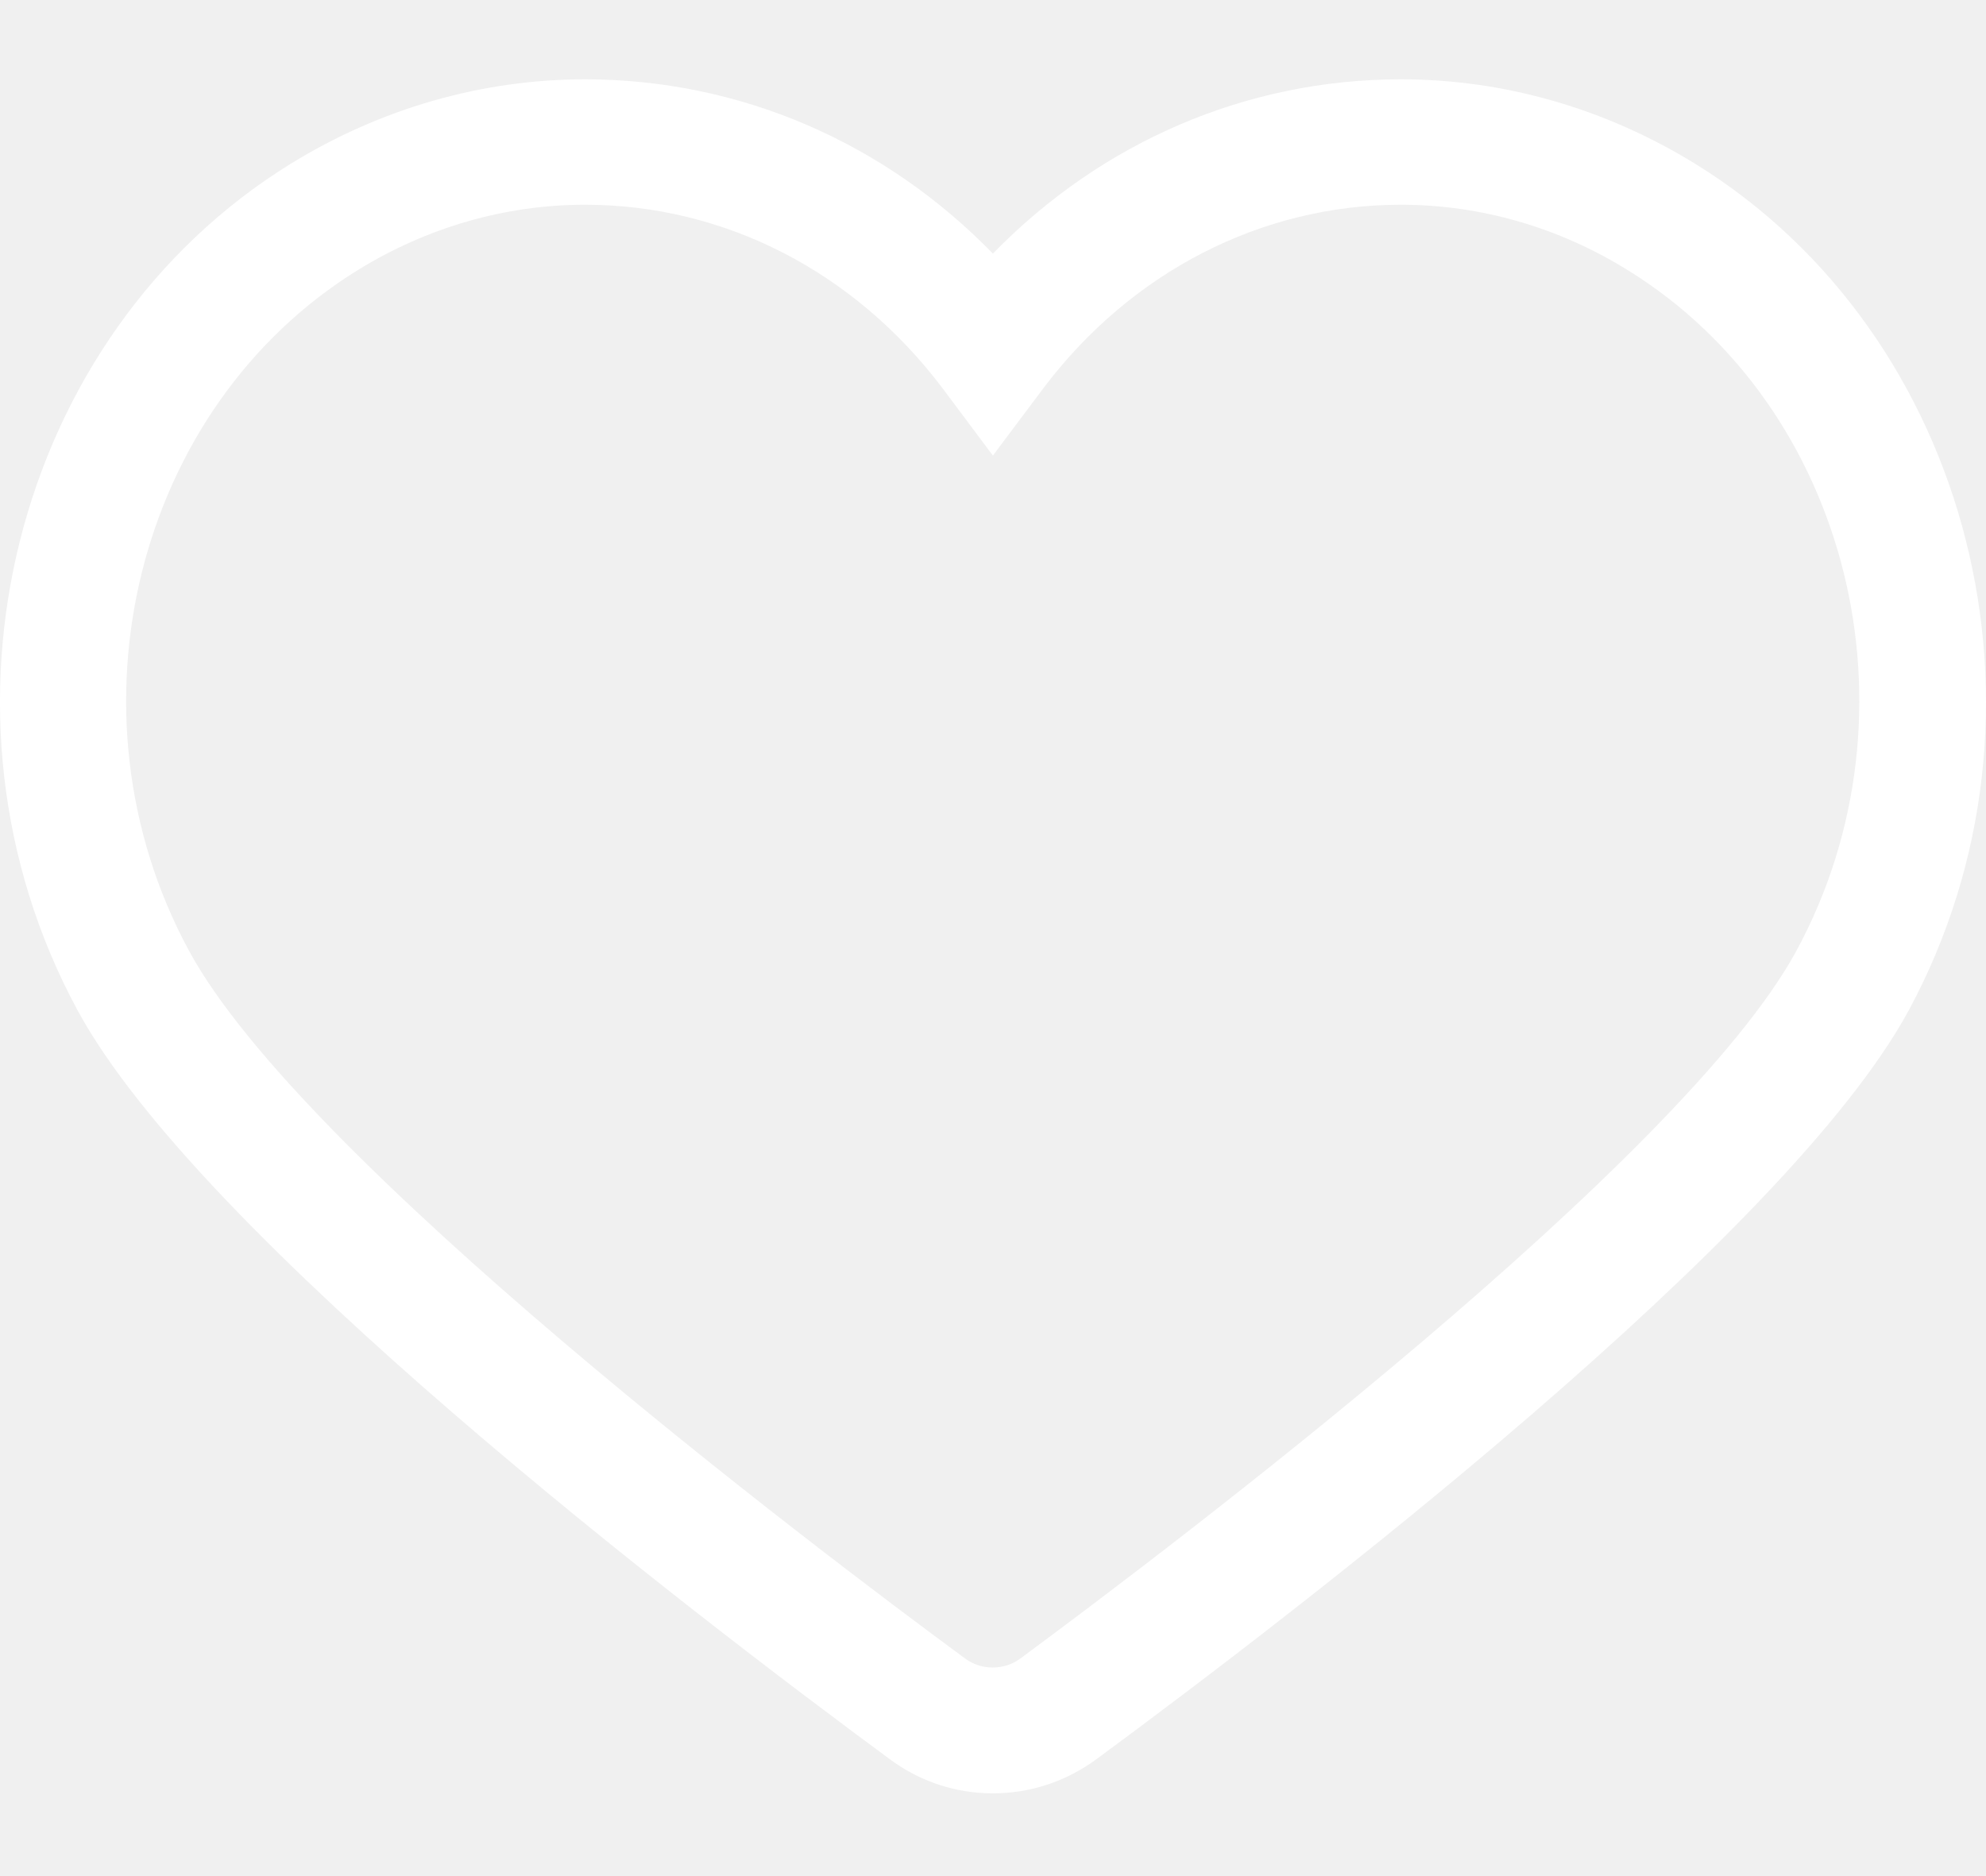
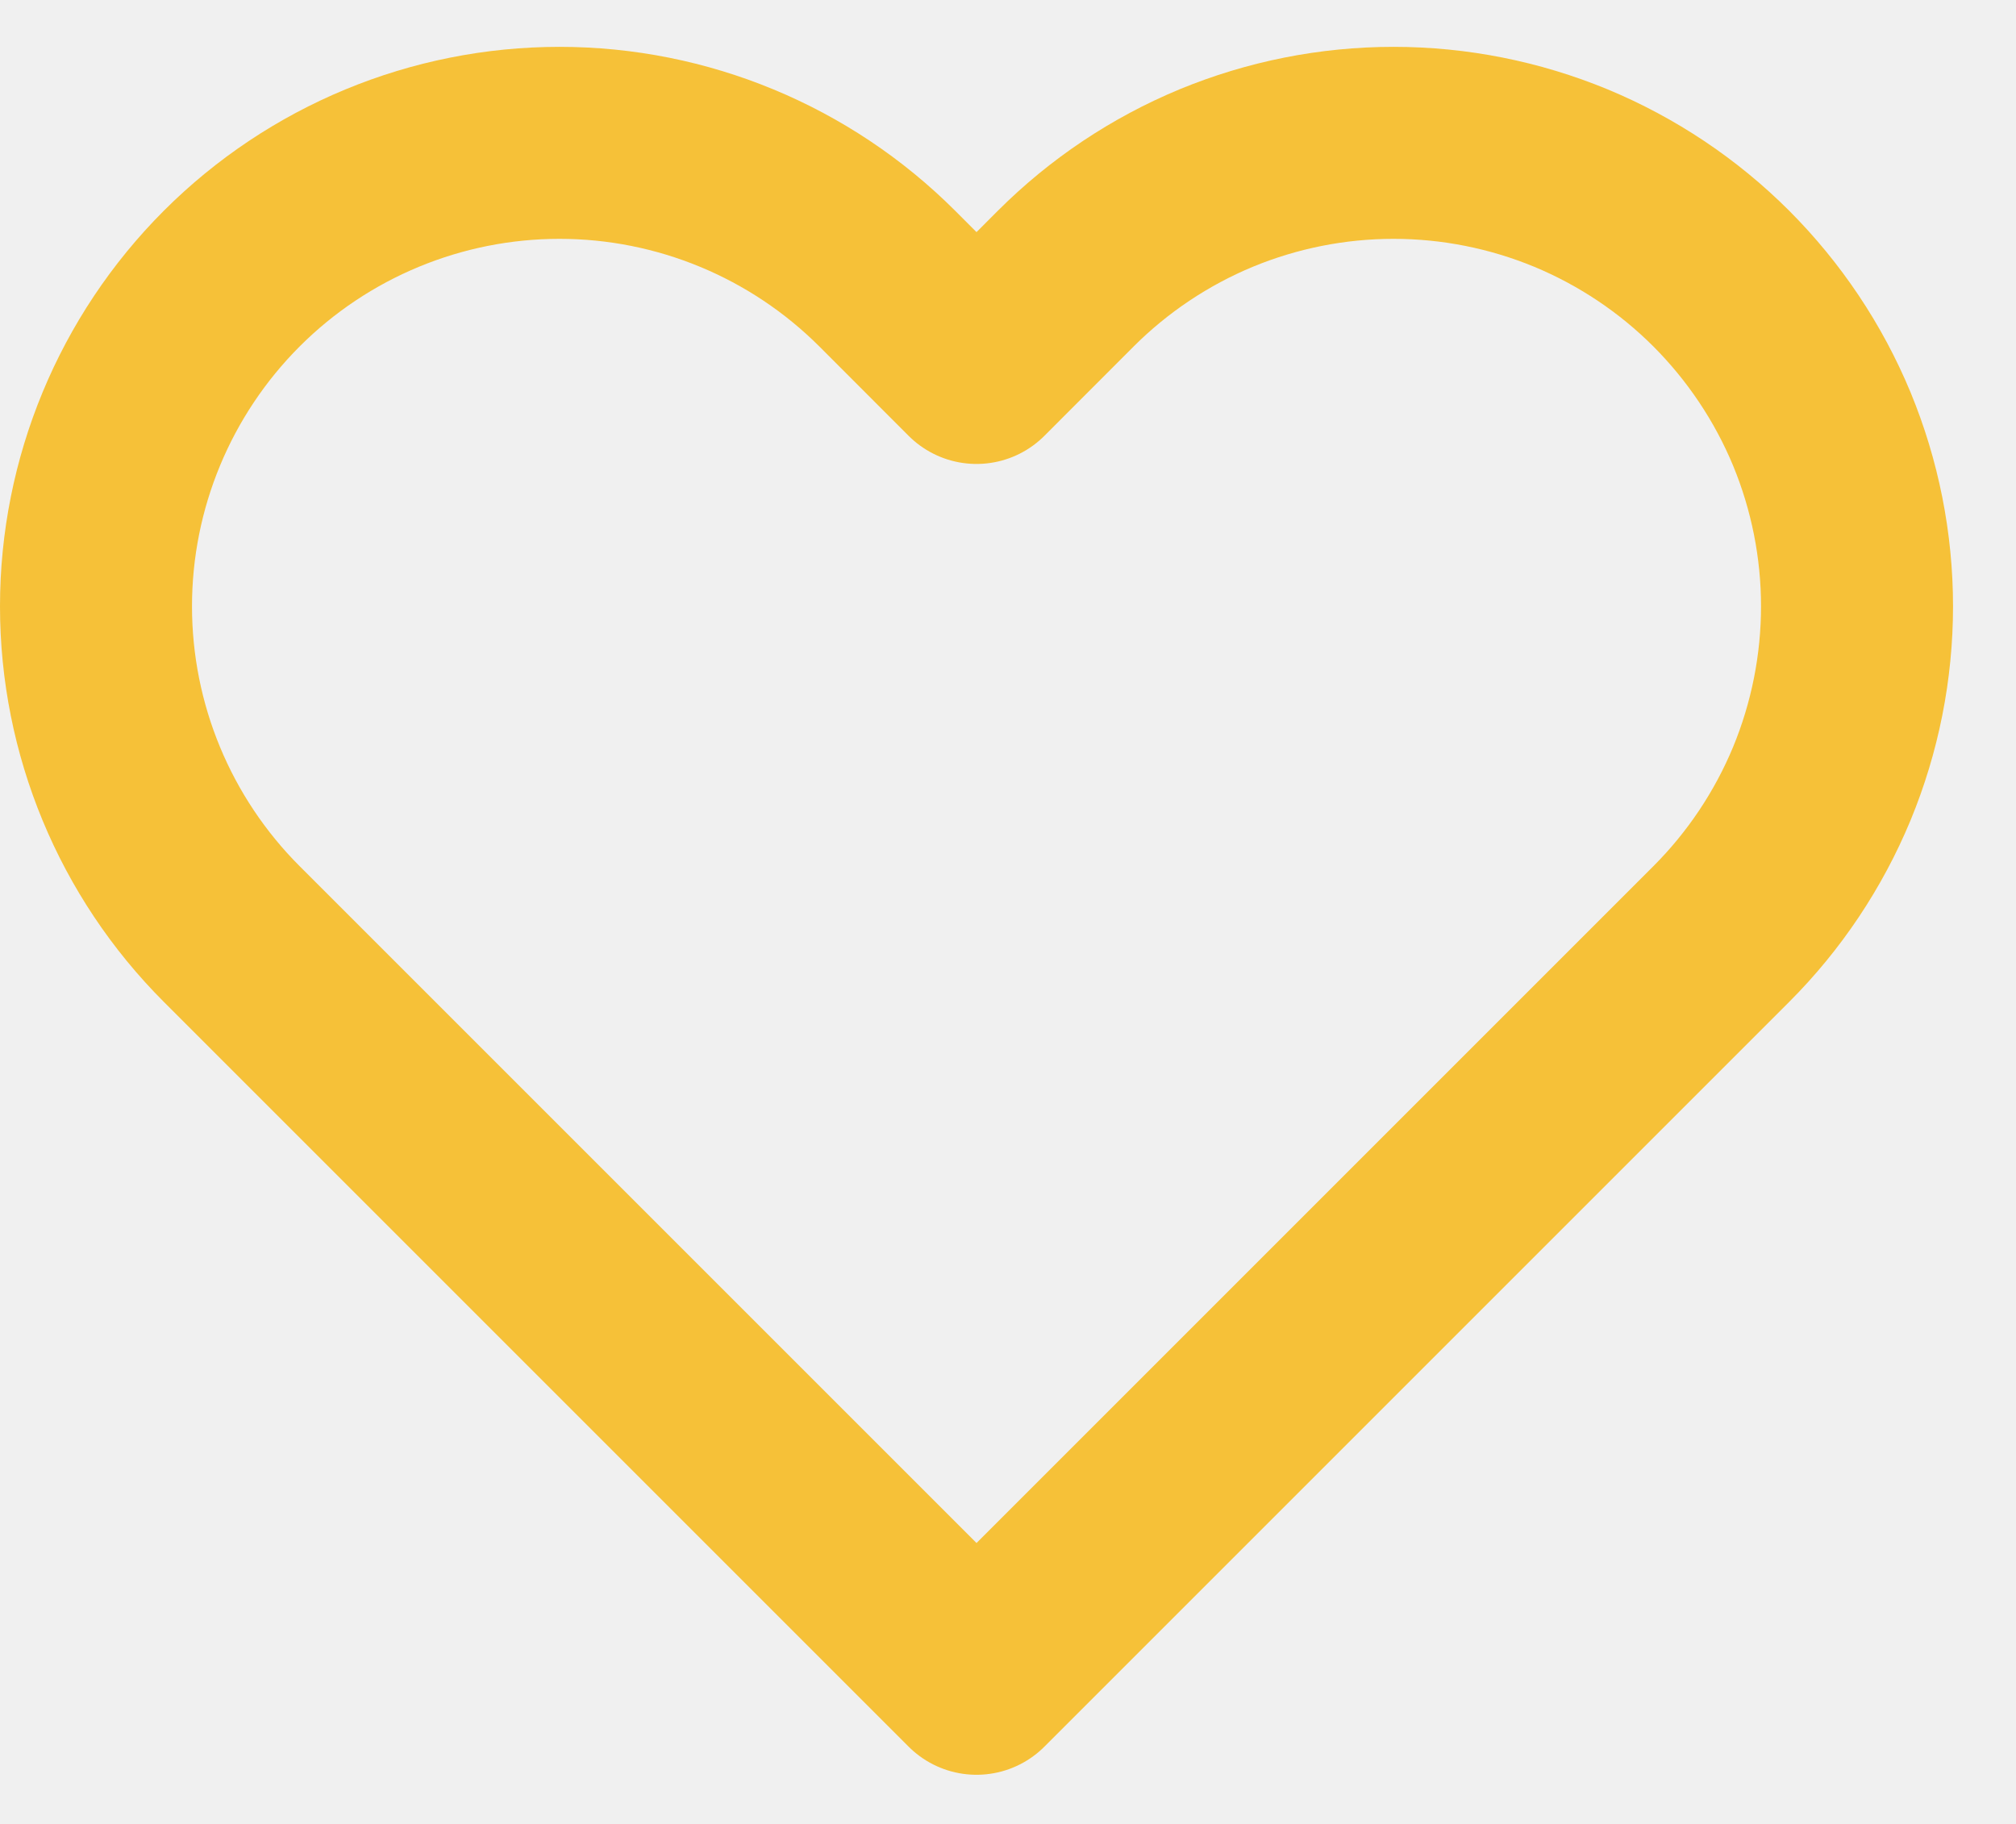
- <svg xmlns="http://www.w3.org/2000/svg" width="18" height="17" viewBox="0 0 18 17" fill="none">
-   <path d="M8.999 16.257C8.662 16.257 8.34 16.151 8.068 15.95C6.222 14.589 1.808 11.205 0.701 9.155C-0.748 6.475 0.122 3.034 2.636 1.484C3.448 0.984 4.367 0.719 5.302 0.719C6.701 0.719 8.015 1.287 8.999 2.299C9.984 1.287 11.298 0.719 12.697 0.719C13.632 0.719 14.551 0.984 15.363 1.484C17.877 3.034 18.746 6.475 17.302 9.155C16.195 11.205 11.781 14.589 9.934 15.95C9.658 16.151 9.337 16.257 8.999 16.257ZM5.302 1.856C4.582 1.856 3.873 2.06 3.245 2.447C1.233 3.69 0.544 6.457 1.712 8.617C2.739 10.519 7.36 14.013 8.75 15.037C8.896 15.143 9.099 15.143 9.245 15.037C10.635 14.01 15.256 10.515 16.283 8.617C17.451 6.457 16.762 3.686 14.75 2.447C14.126 2.06 13.417 1.856 12.697 1.856C11.436 1.856 10.256 2.462 9.459 3.516L8.999 4.13L8.54 3.516C7.743 2.462 6.567 1.856 5.302 1.856Z" fill="white" />
+ <svg xmlns="http://www.w3.org/2000/svg" width="21" height="19" viewBox="0 0 21 19" fill="none">
+   <path d="M17.93 2.902C17.482 2.454 16.949 2.098 16.364 1.855C15.778 1.613 15.15 1.488 14.516 1.488C13.882 1.488 13.254 1.613 12.668 1.855C12.083 2.098 11.55 2.454 11.102 2.902L10.172 3.833L9.242 2.902C8.336 1.997 7.108 1.488 5.828 1.488C4.547 1.488 3.319 1.997 2.414 2.902C1.509 3.808 1 5.036 1 6.316C1 7.597 1.509 8.825 2.414 9.73L3.344 10.66L10.172 17.488L17 10.66L17.93 9.73C18.378 9.282 18.734 8.749 18.977 8.164C19.219 7.578 19.344 6.95 19.344 6.316C19.344 5.682 19.219 5.054 18.977 4.468C18.734 3.883 18.378 3.351 17.93 2.902V2.902Z" stroke="#F6C138" stroke-width="2" stroke-linecap="round" stroke-linejoin="round" />
</svg>
